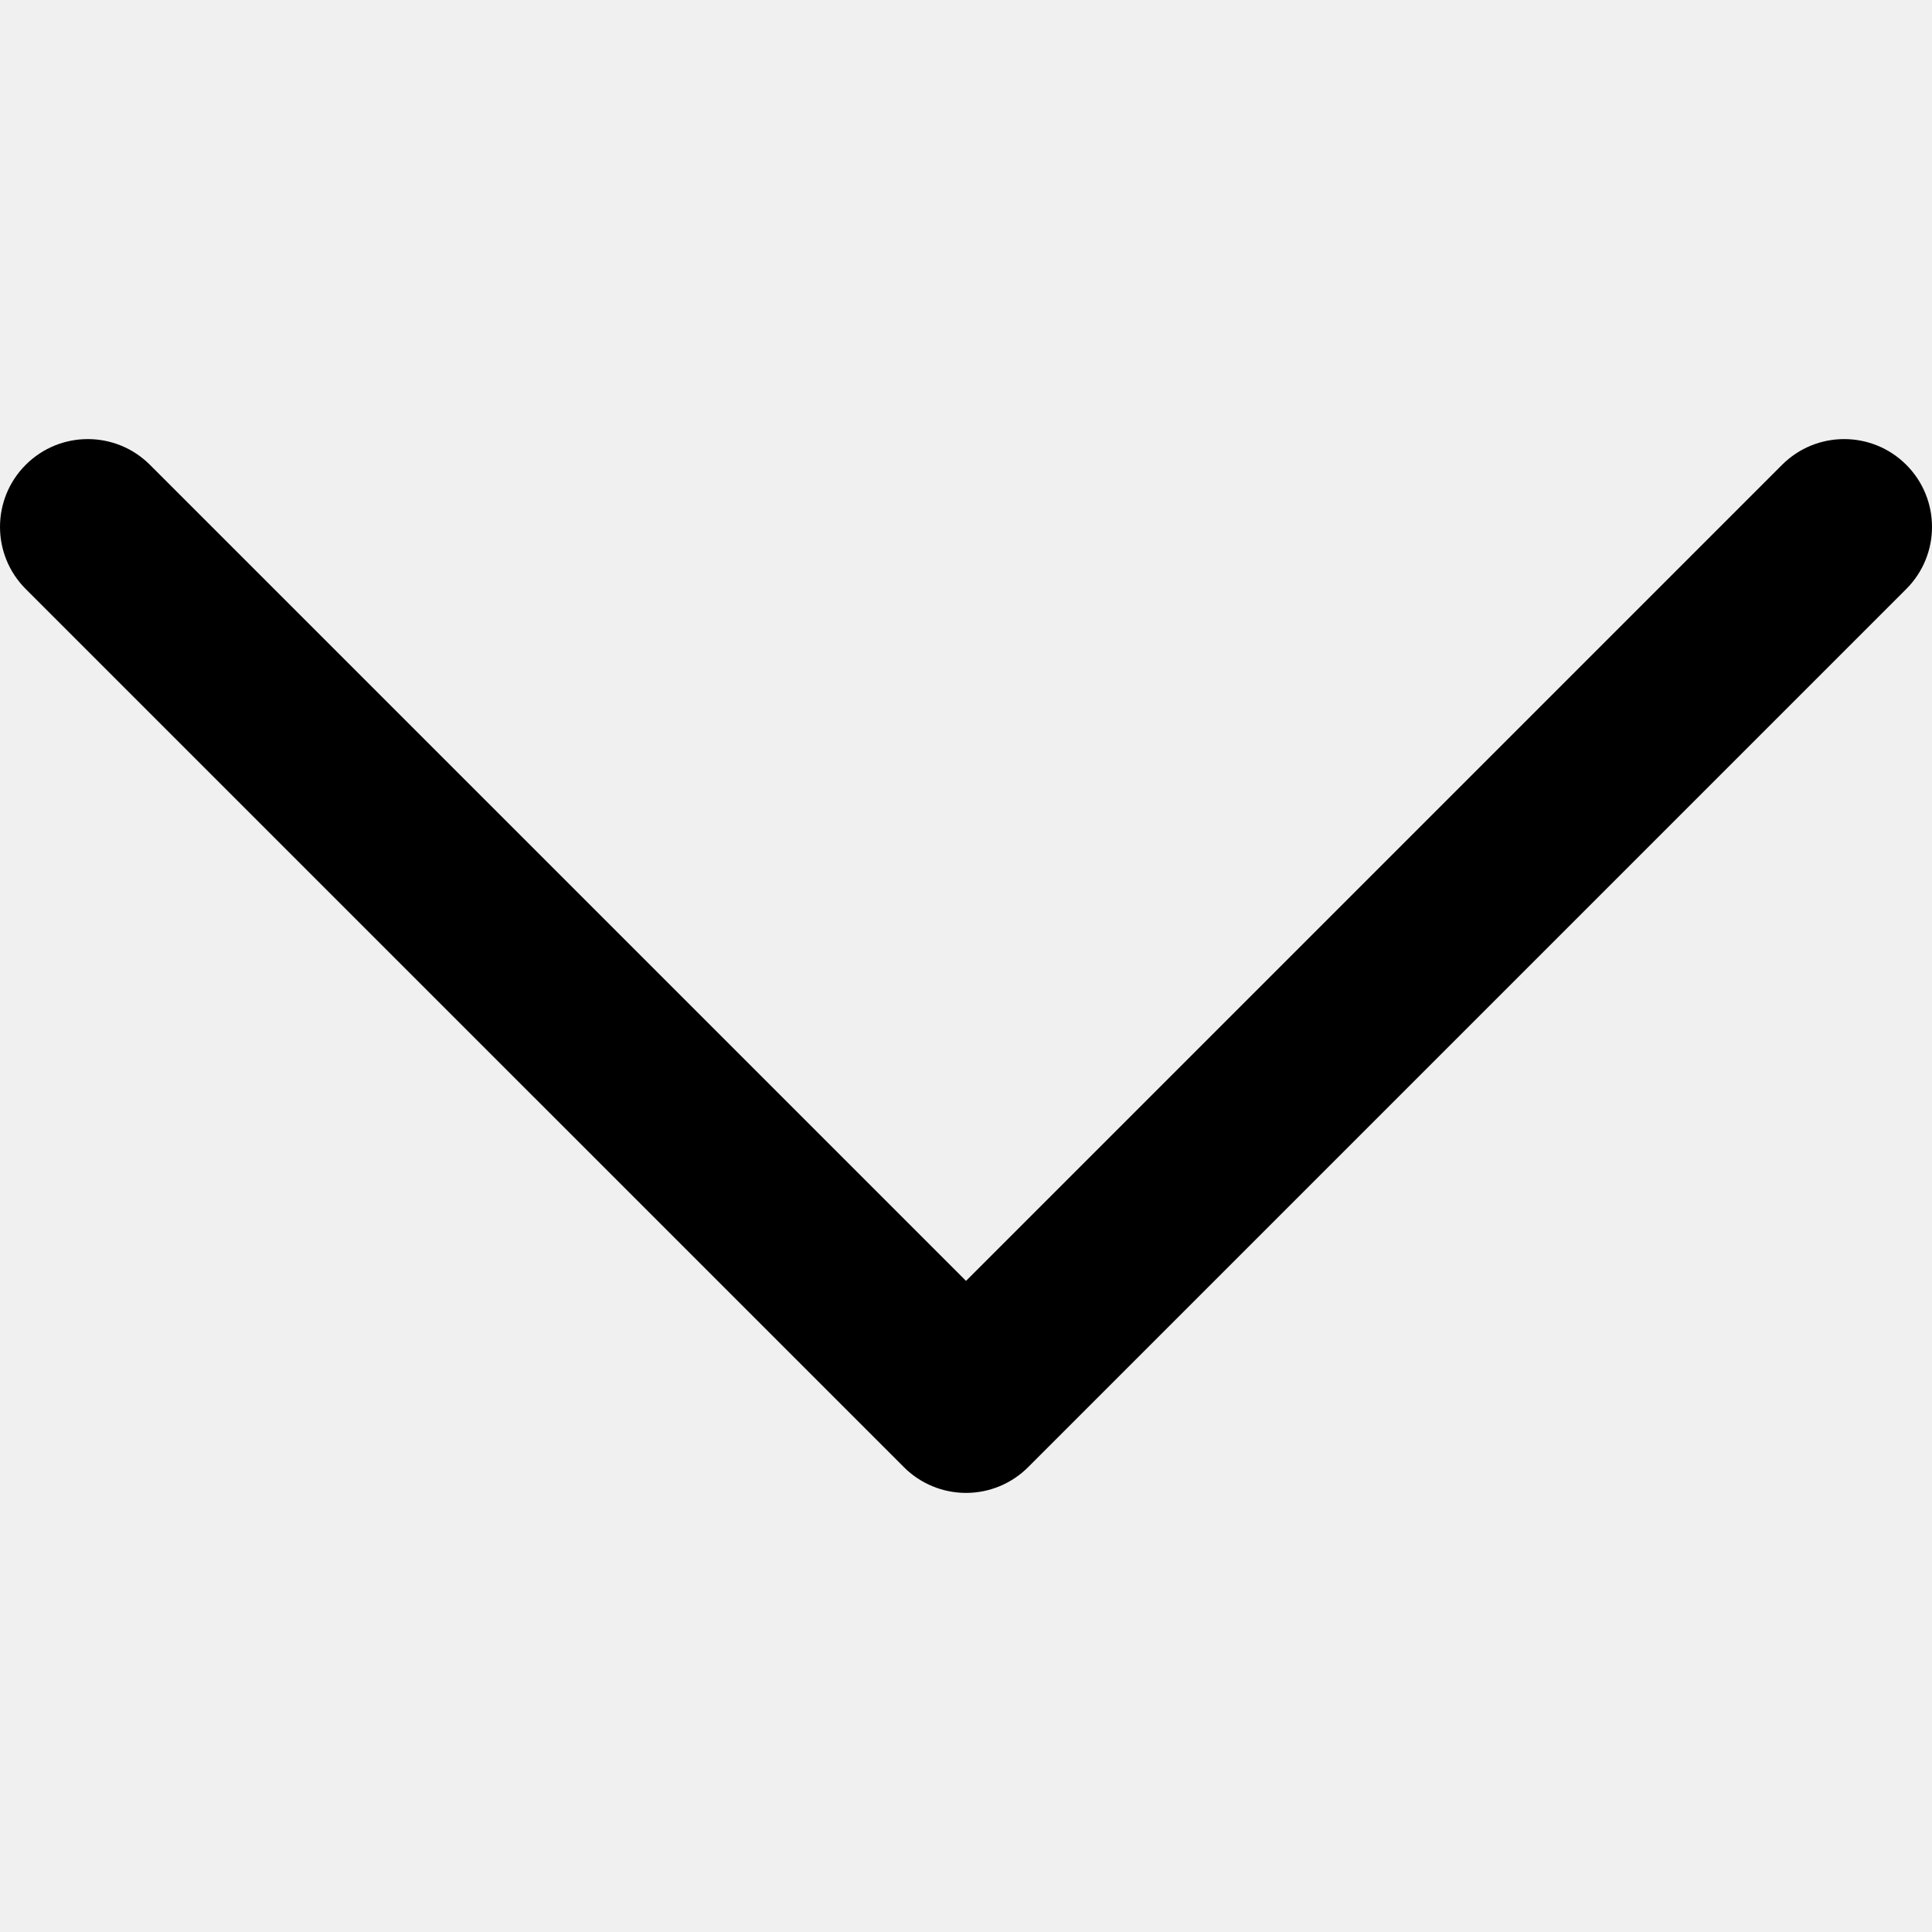
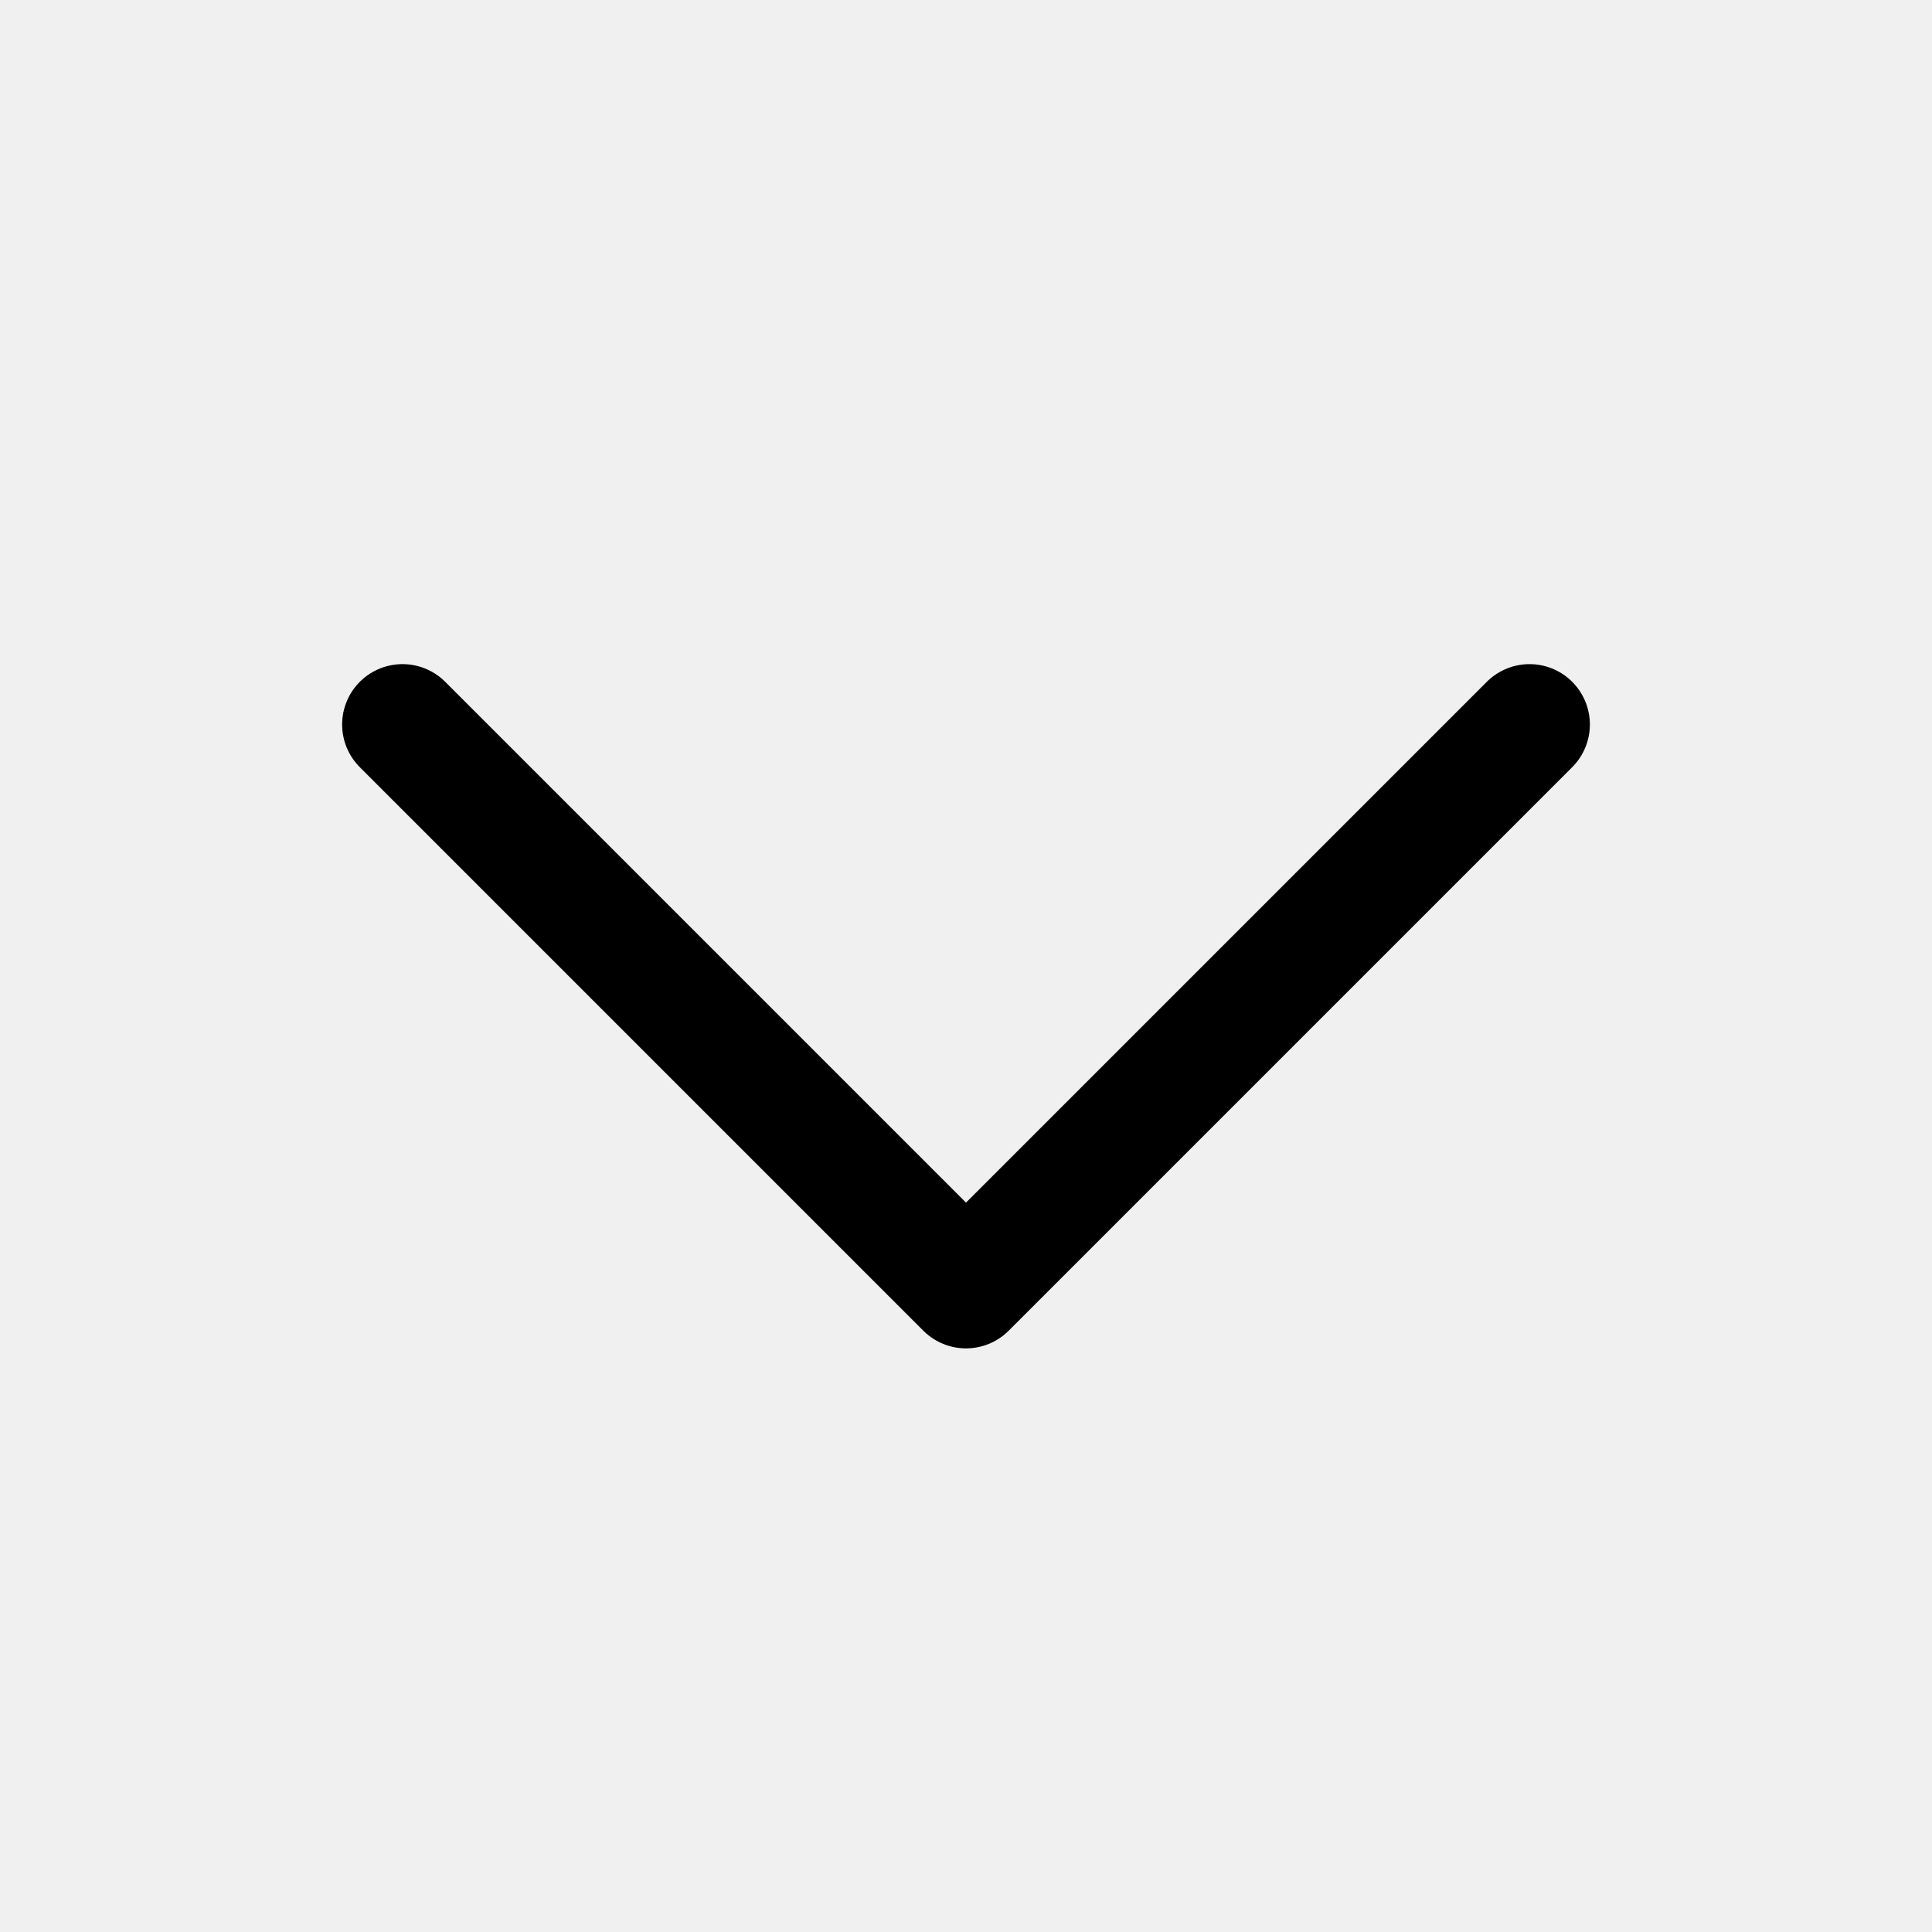
- <svg xmlns="http://www.w3.org/2000/svg" fill="#000000" height="800px" width="800px" version="1.1" id="Layer_1" viewBox="0 0 330 330" xml:space="preserve">
-   <path id="XMLID_225_" d="M325.607,79.393c-5.857-5.857-15.355-5.858-21.213,0.001l-139.39,139.393L25.607,79.393  c-5.857-5.857-15.355-5.858-21.213,0.001c-5.858,5.858-5.858,15.355,0,21.213l150.004,150c2.813,2.813,6.628,4.393,10.606,4.393  s7.794-1.581,10.606-4.394l149.996-150C331.465,94.749,331.465,85.251,325.607,79.393z" />
+ <svg xmlns="http://www.w3.org/2000/svg" width="24" height="24" viewBox="0 0 24 24" fill="none">
+   <g clip-path="url(#clip0_78_318)">
+     <path d="M19 9L12 16L5 9" stroke="black" stroke-width="1.5" stroke-linecap="round" stroke-linejoin="round" />
+   </g>
+   <defs>
+     <clipPath id="clip0_78_318">
+       <rect width="24" height="24" fill="white" />
+     </clipPath>
+   </defs>
</svg>
